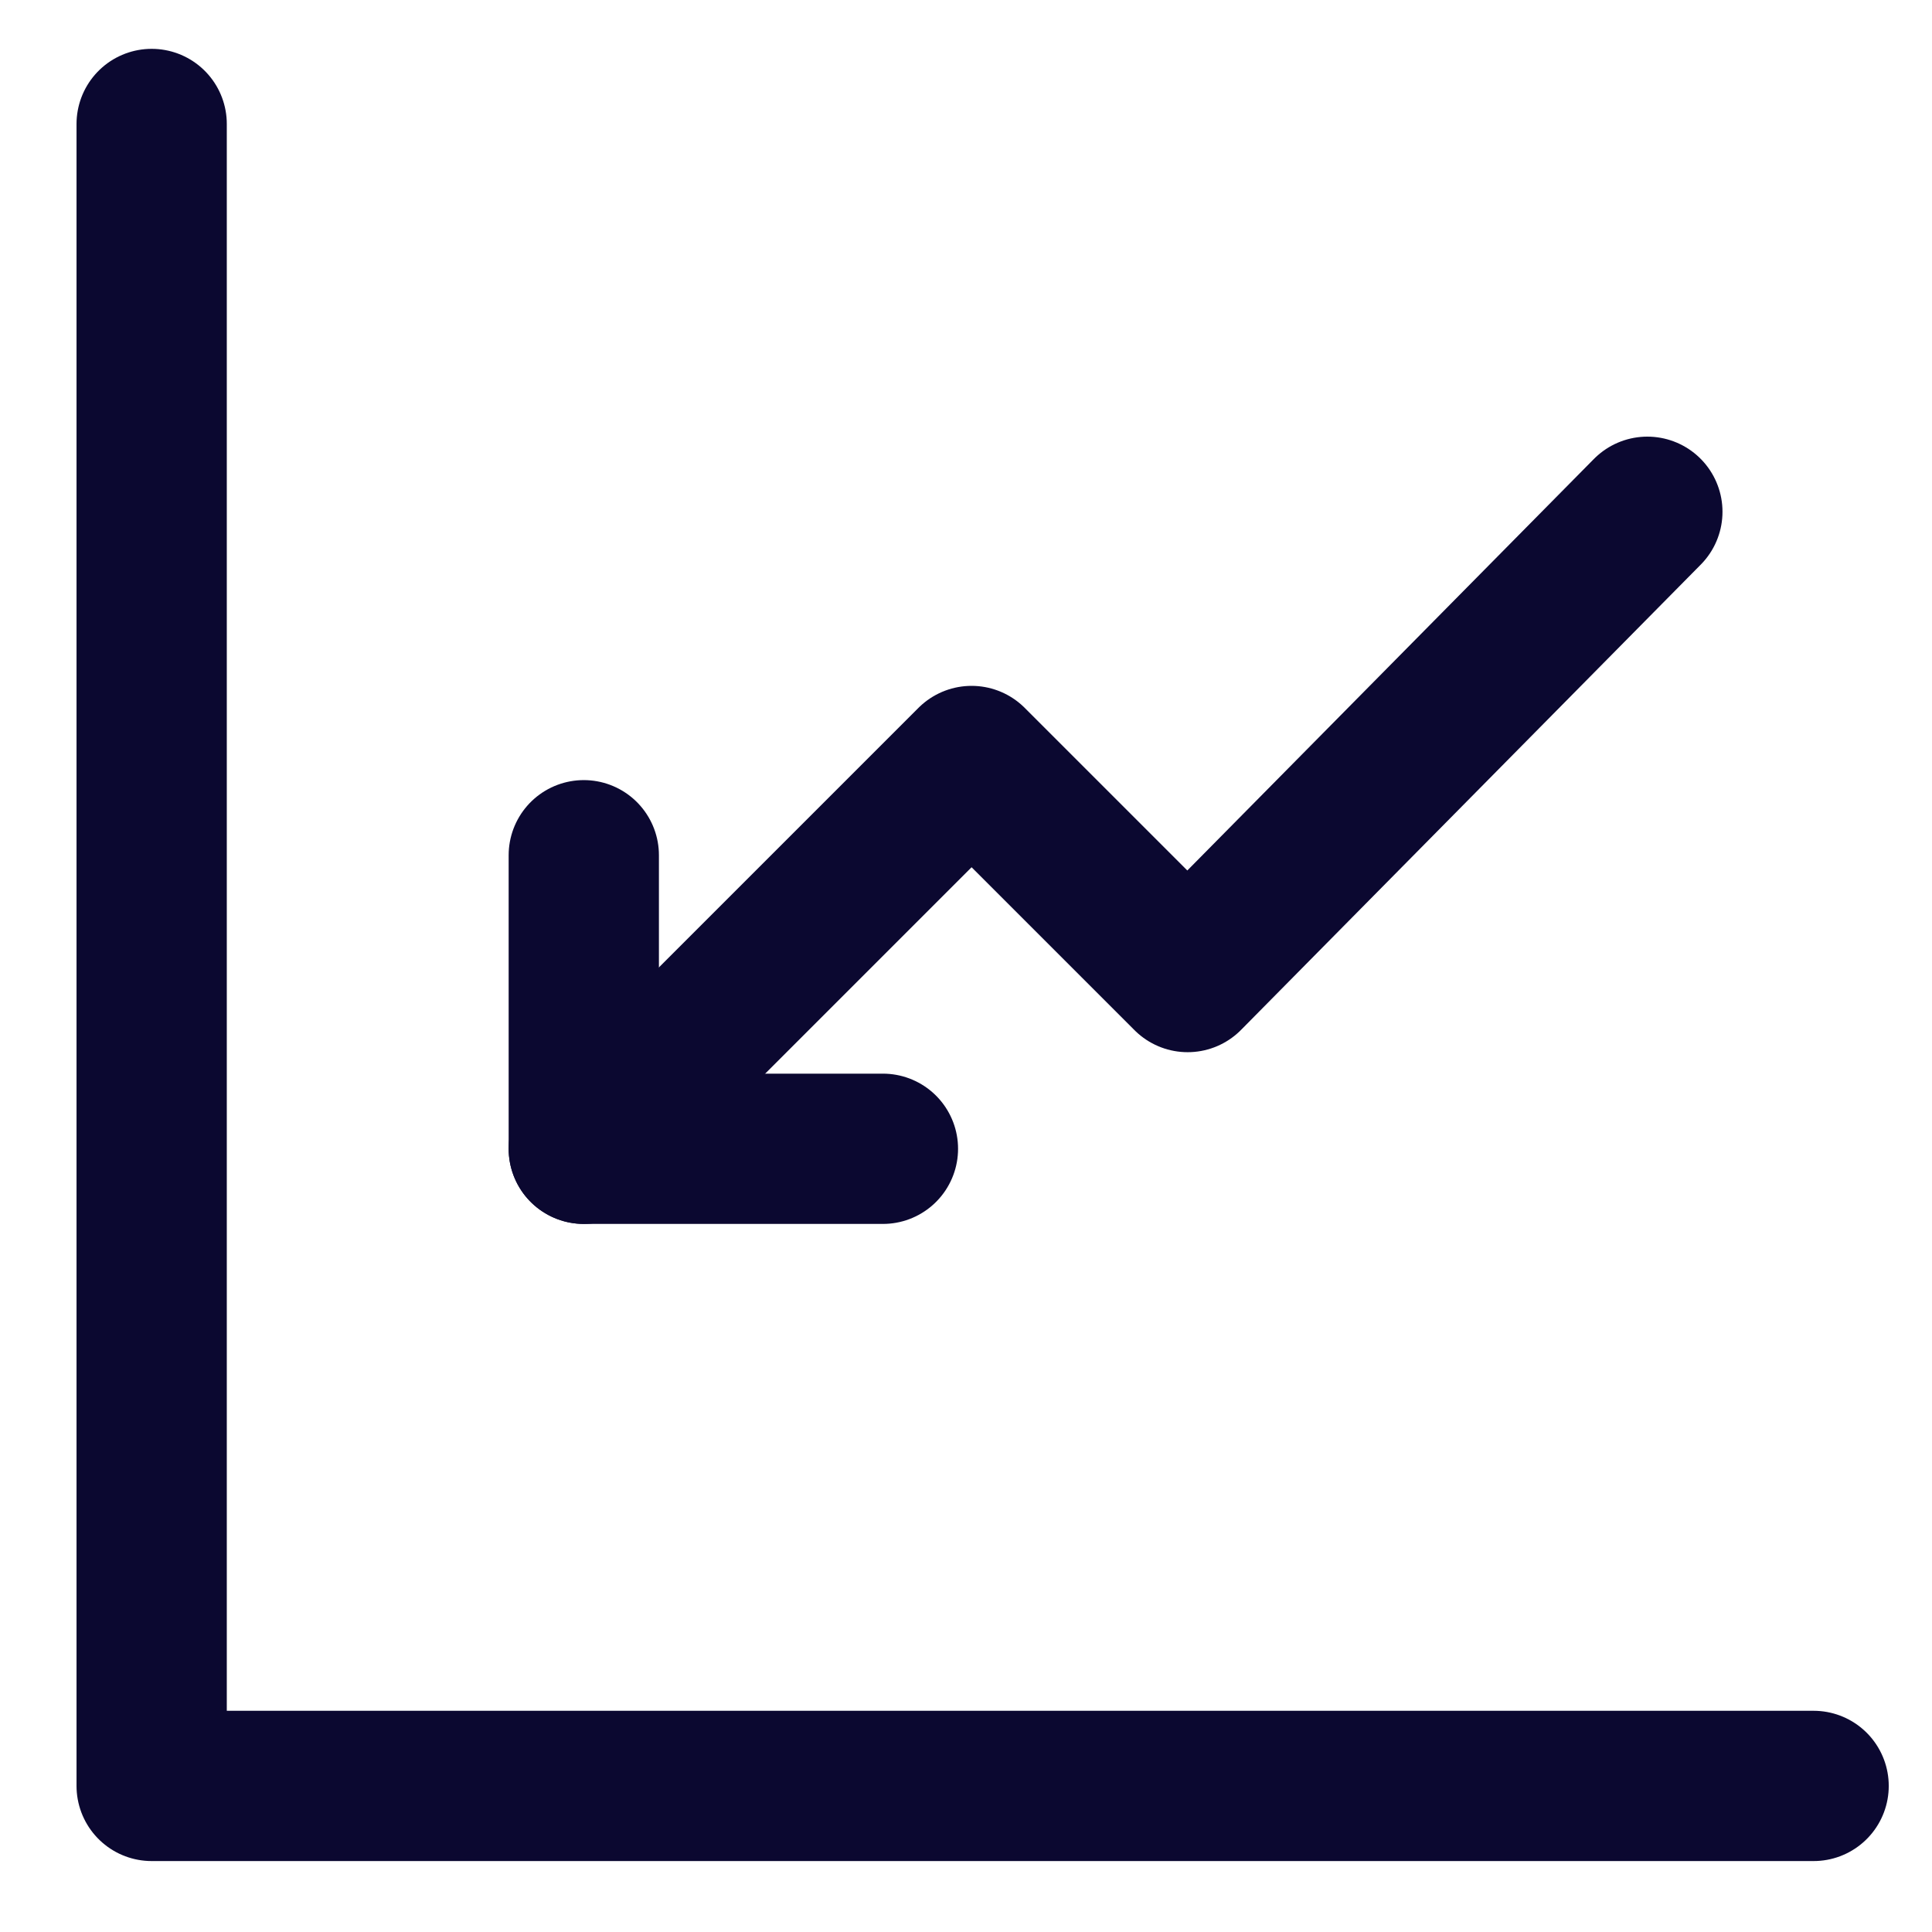
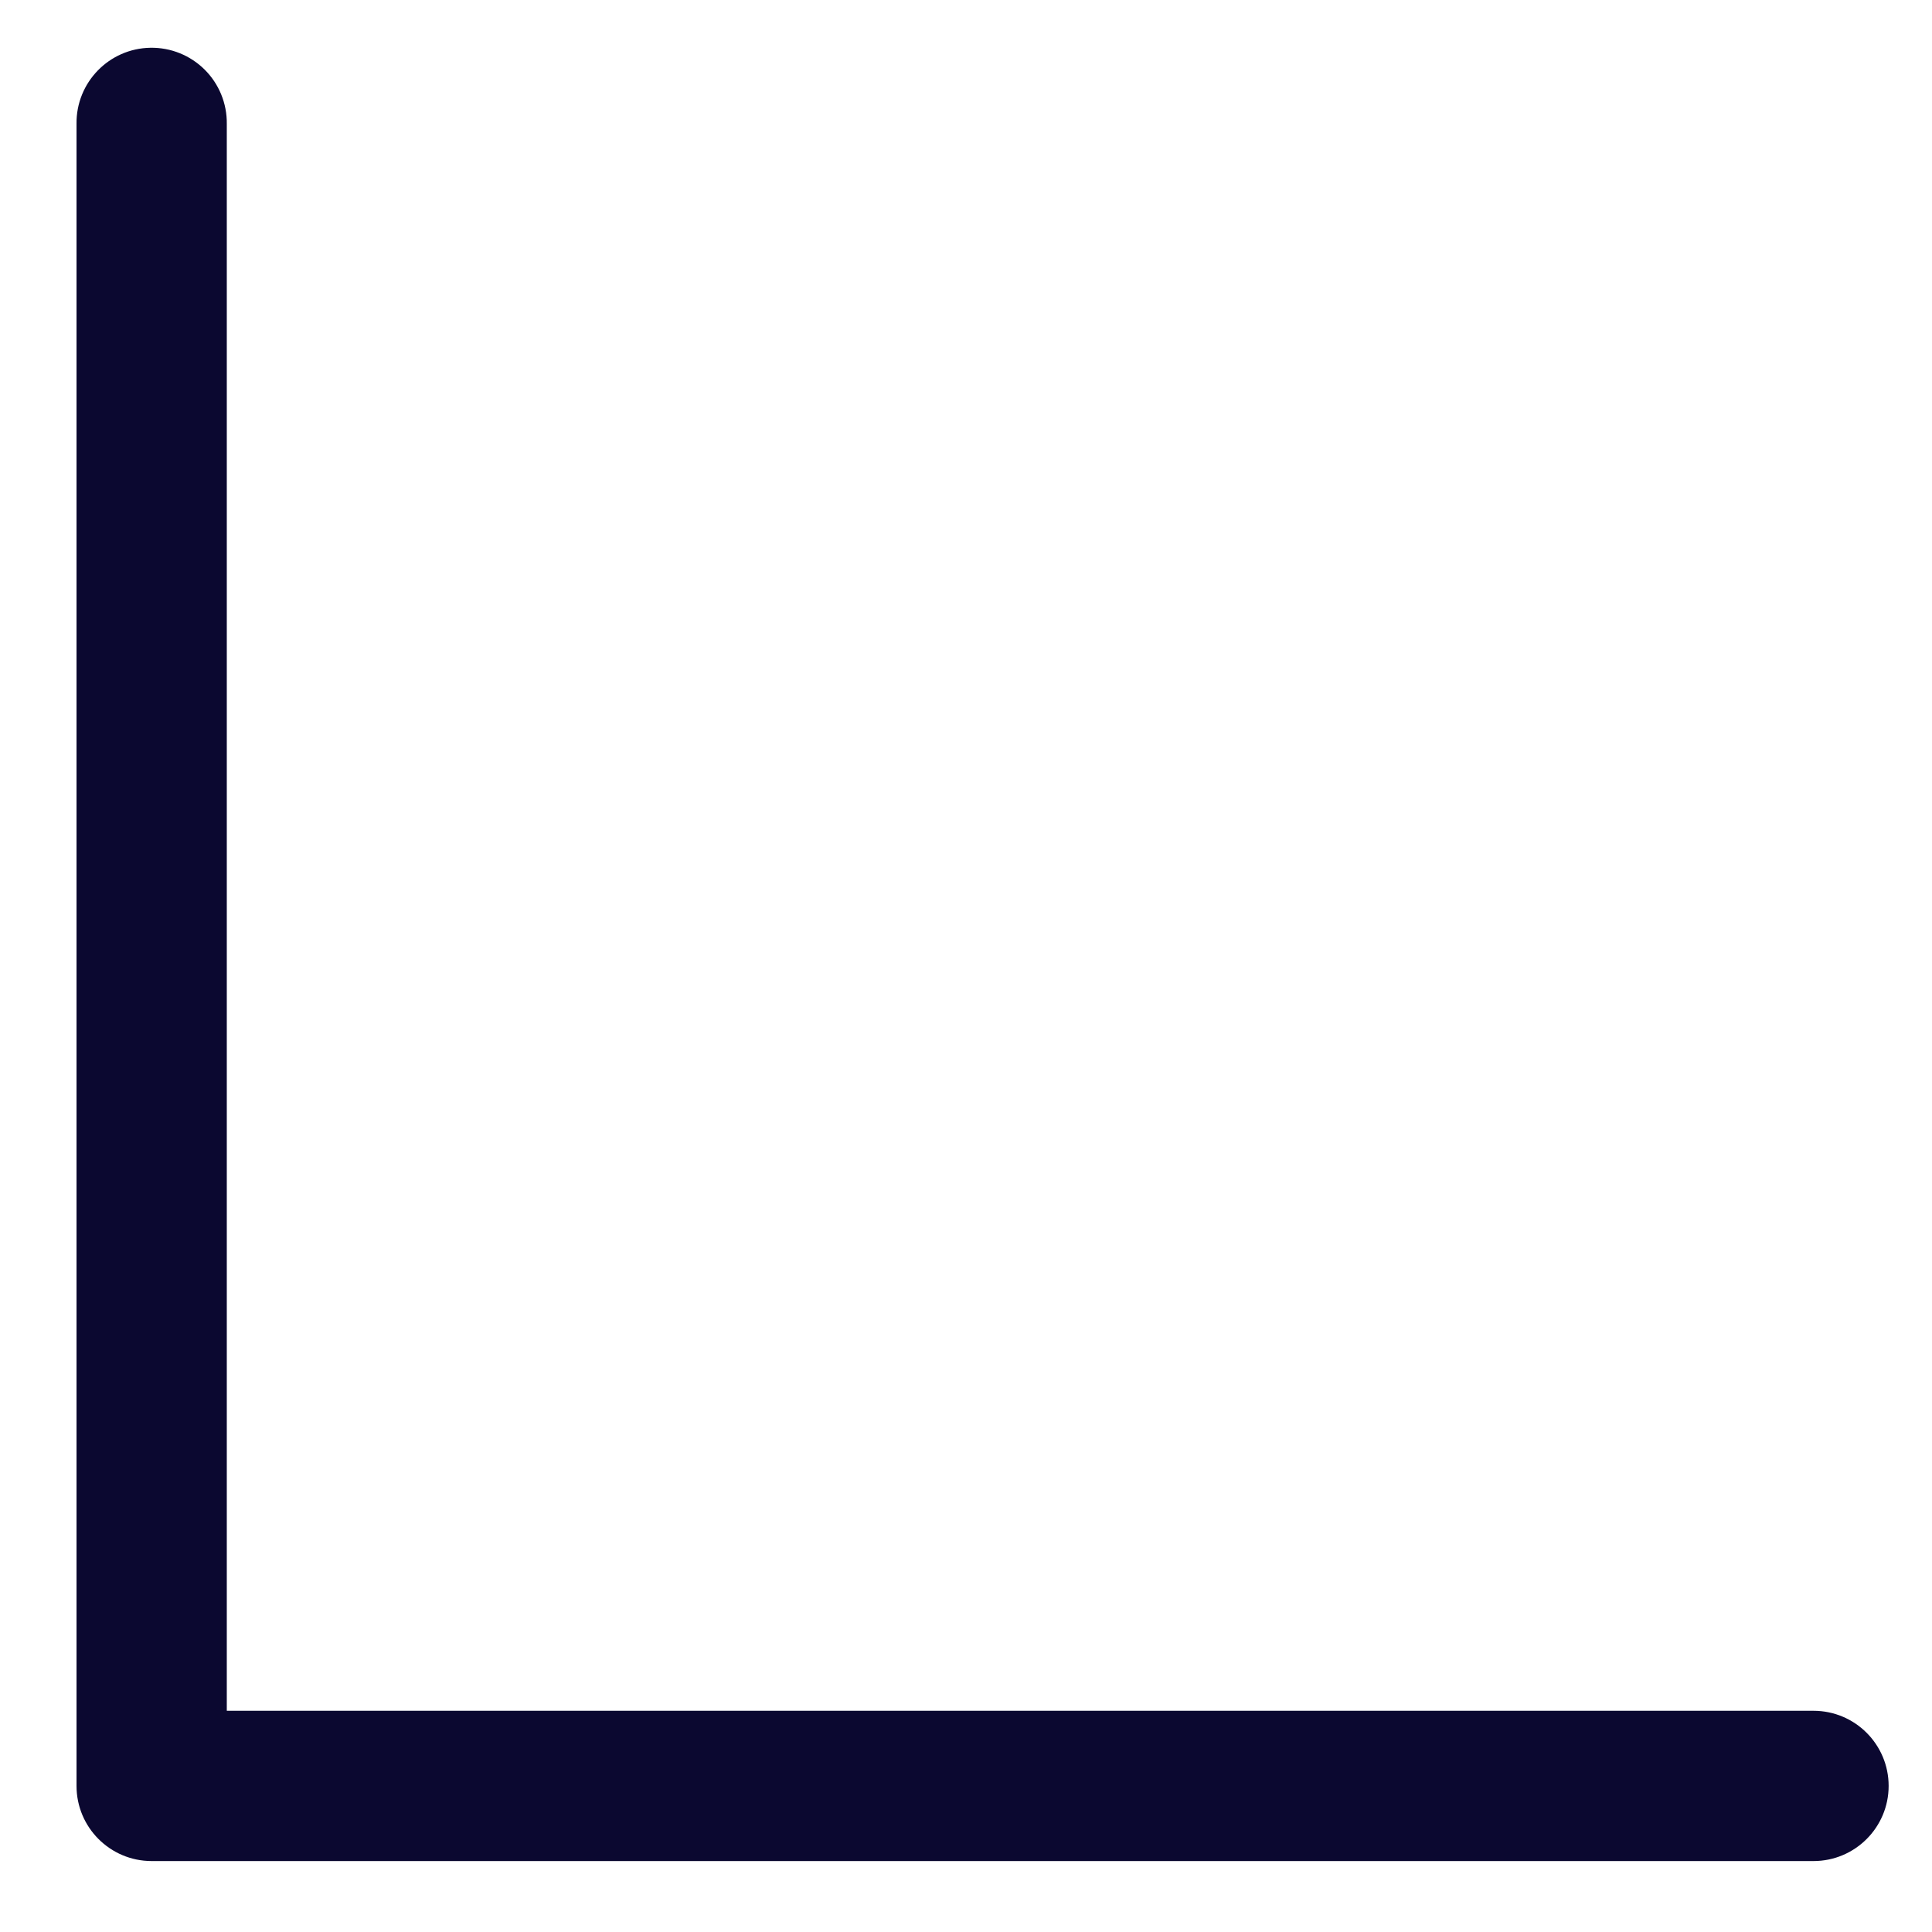
- <svg xmlns="http://www.w3.org/2000/svg" width="18" height="18" viewBox="0 0 18 18">
+ <svg xmlns="http://www.w3.org/2000/svg" width="18" height="18" version="1.1" viewBox="0 0 18 18">
  <g fill="none" fill-rule="evenodd" stroke-linecap="round" stroke-linejoin="round">
-     <g stroke="#0B0830" stroke-width="1.4">
-       <g>
-         <g>
-           <g>
-             <path d="M15.897 15.639L0.413 15.639 0.413 0.155" transform="translate(-779 -1824) translate(0 1454) translate(542 352) translate(238 19)" />
-             <path d="M4.439 9.703L8.052 6.09 10.065 8.103 14.348 3.768" transform="translate(-779 -1824) translate(0 1454) translate(542 352) translate(238 19)" />
-             <path d="M7.226 9.703L4.439 9.703 4.439 6.968" transform="translate(-779 -1824) translate(0 1454) translate(542 352) translate(238 19)" />
-           </g>
-         </g>
-       </g>
+     <g stroke-width="1.4">
+       <path d="m1.402 0.445a0.7 0.7 0 0 0-0.689 0.709v15.484a0.7 0.7 0 0 0 0.699 0.701h15.484a0.7 0.7 0 1 0 0-1.4h-14.783v-14.785a0.7 0.7 0 0 0-0.711-0.709z" color="#000000" color-rendering="auto" dominant-baseline="auto" fill="#0b0830" fill-rule="nonzero" image-rendering="auto" shape-rendering="auto" solid-color="#000000" stroke="none" style="font-feature-settings:normal;font-variant-alternates:normal;font-variant-caps:normal;font-variant-ligatures:normal;font-variant-numeric:normal;font-variant-position:normal;isolation:auto;mix-blend-mode:normal;shape-padding:0;text-decoration-color:#000000;text-decoration-line:none;text-decoration-style:solid;text-indent:0;text-orientation:mixed;text-transform:none;white-space:normal" />
+       <path transform="translate(1 1)" d="m4.439 9.703 3.613-3.613 2.013 2.013 4.283-4.335" />
+       <path transform="translate(1 1)" d="m7.226 9.703h-2.787v-2.735" />
    </g>
  </g>
</svg>
